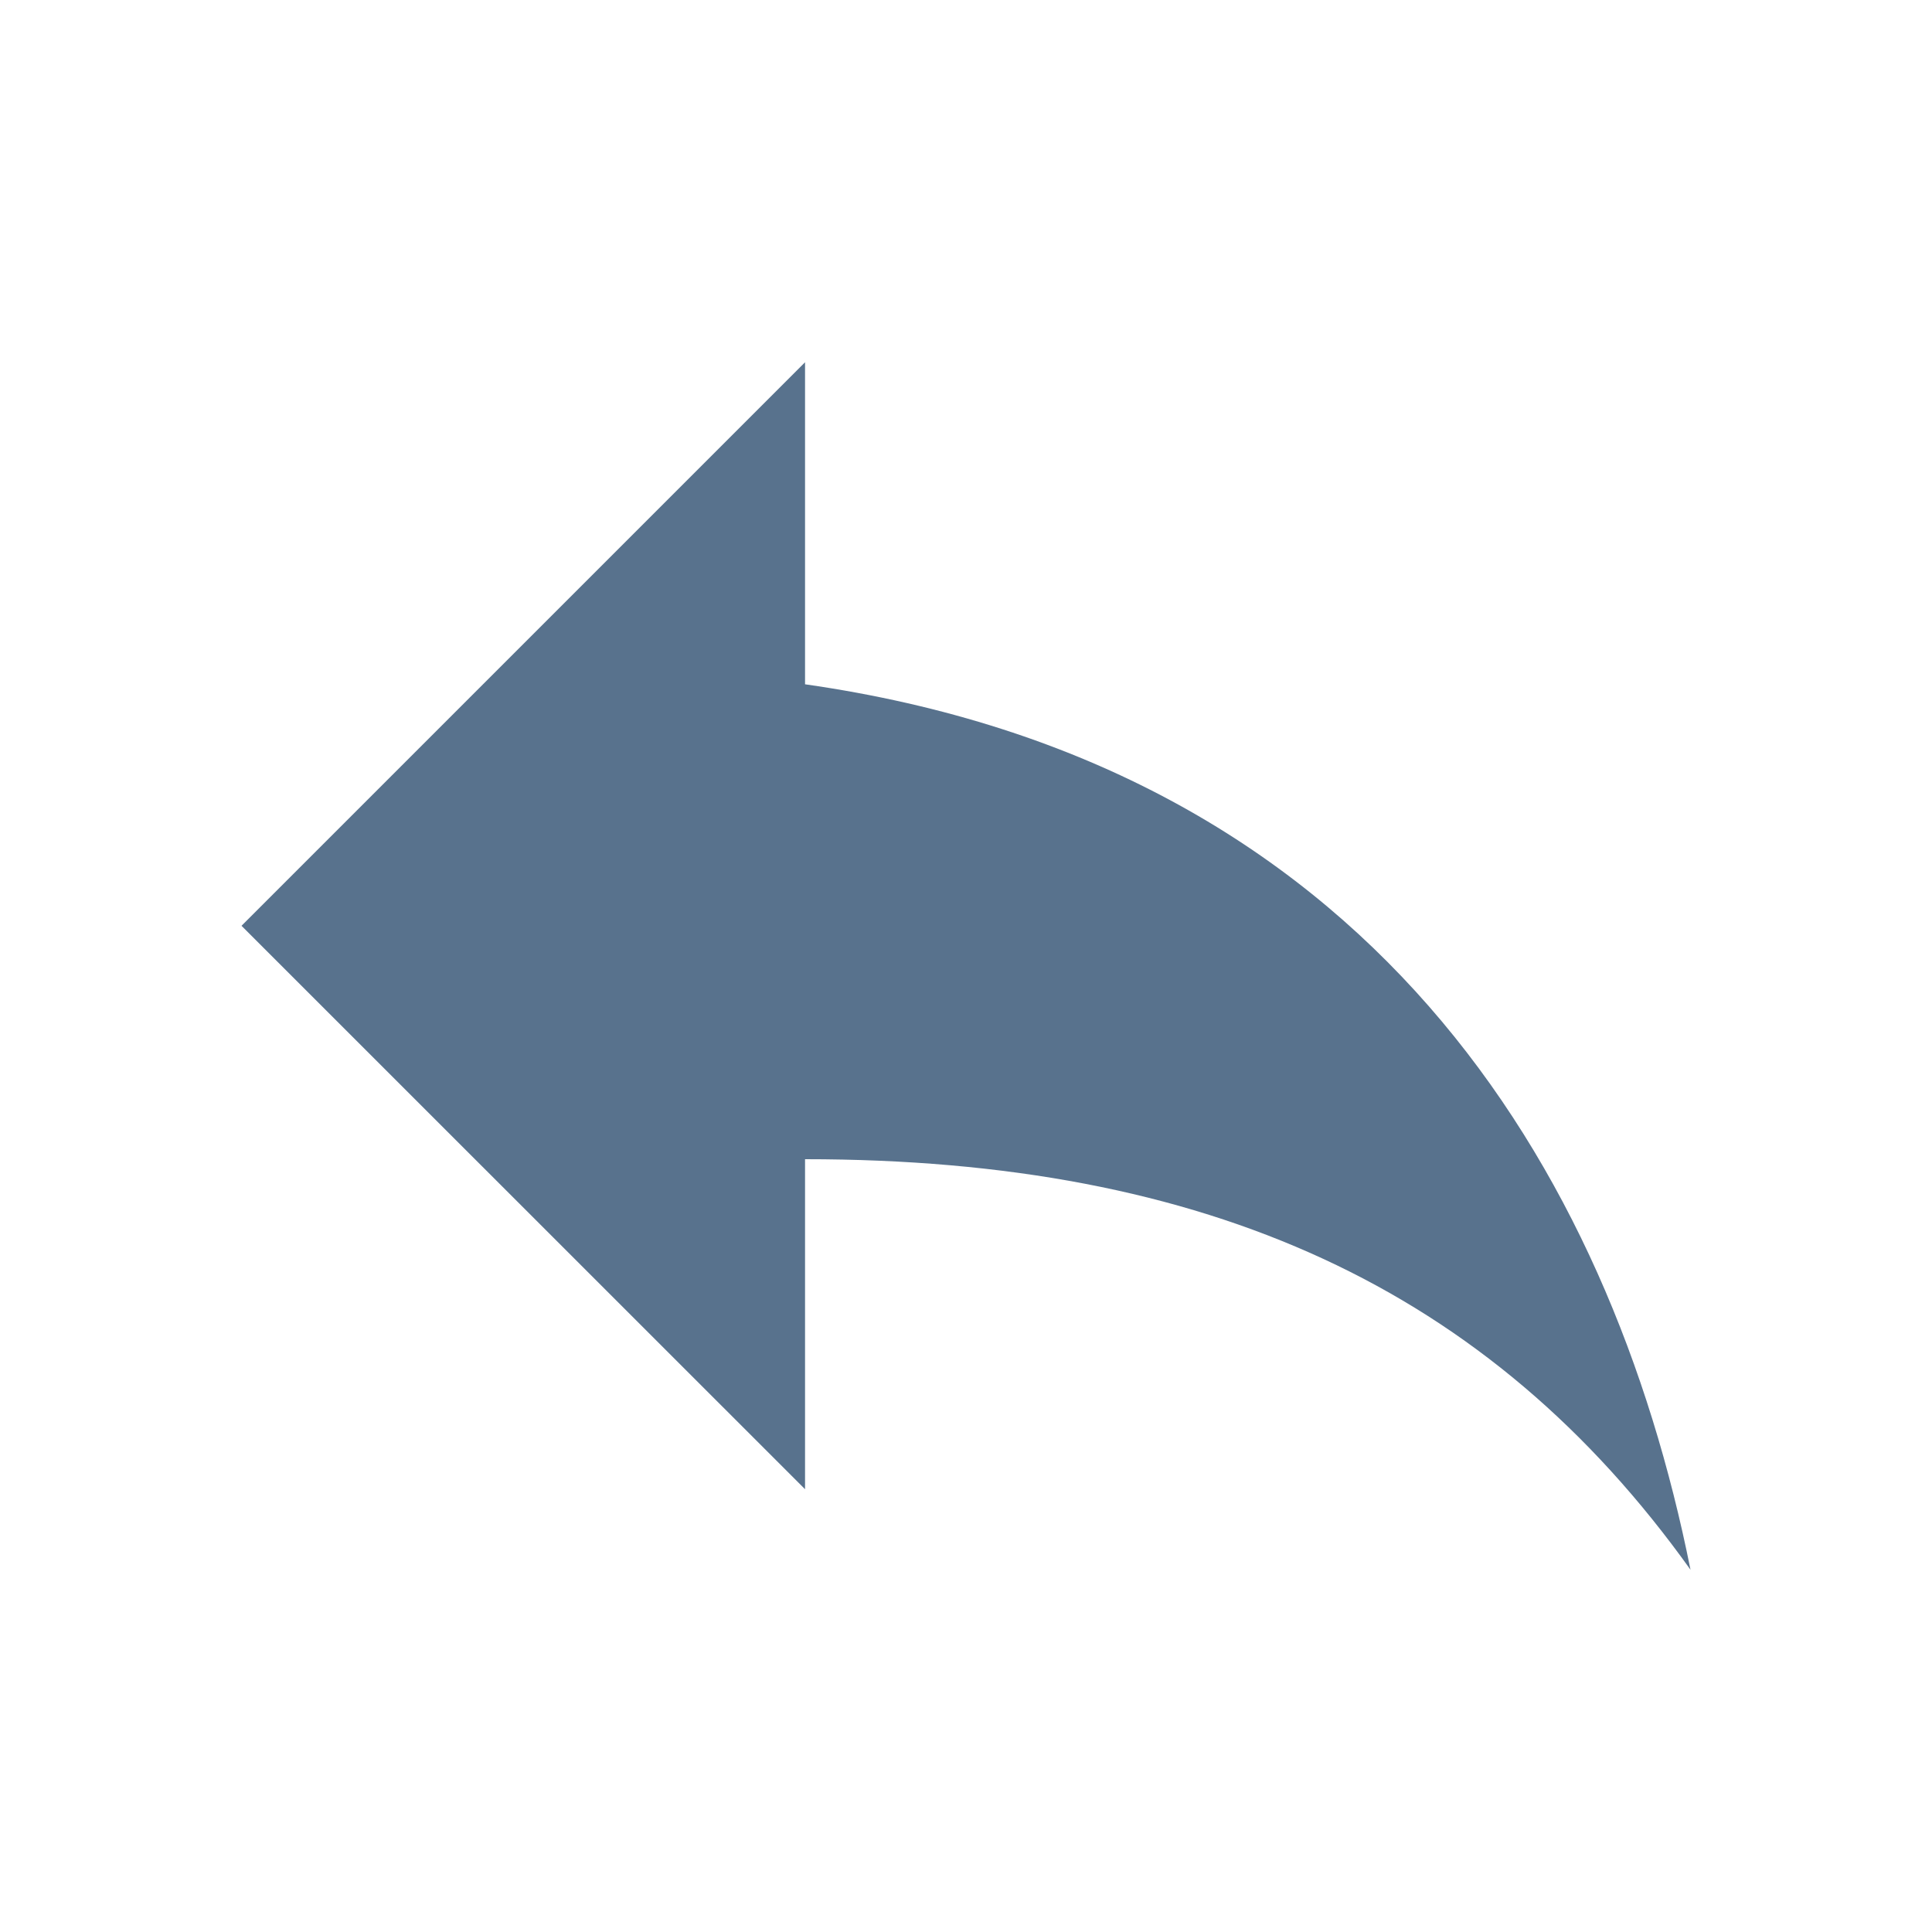
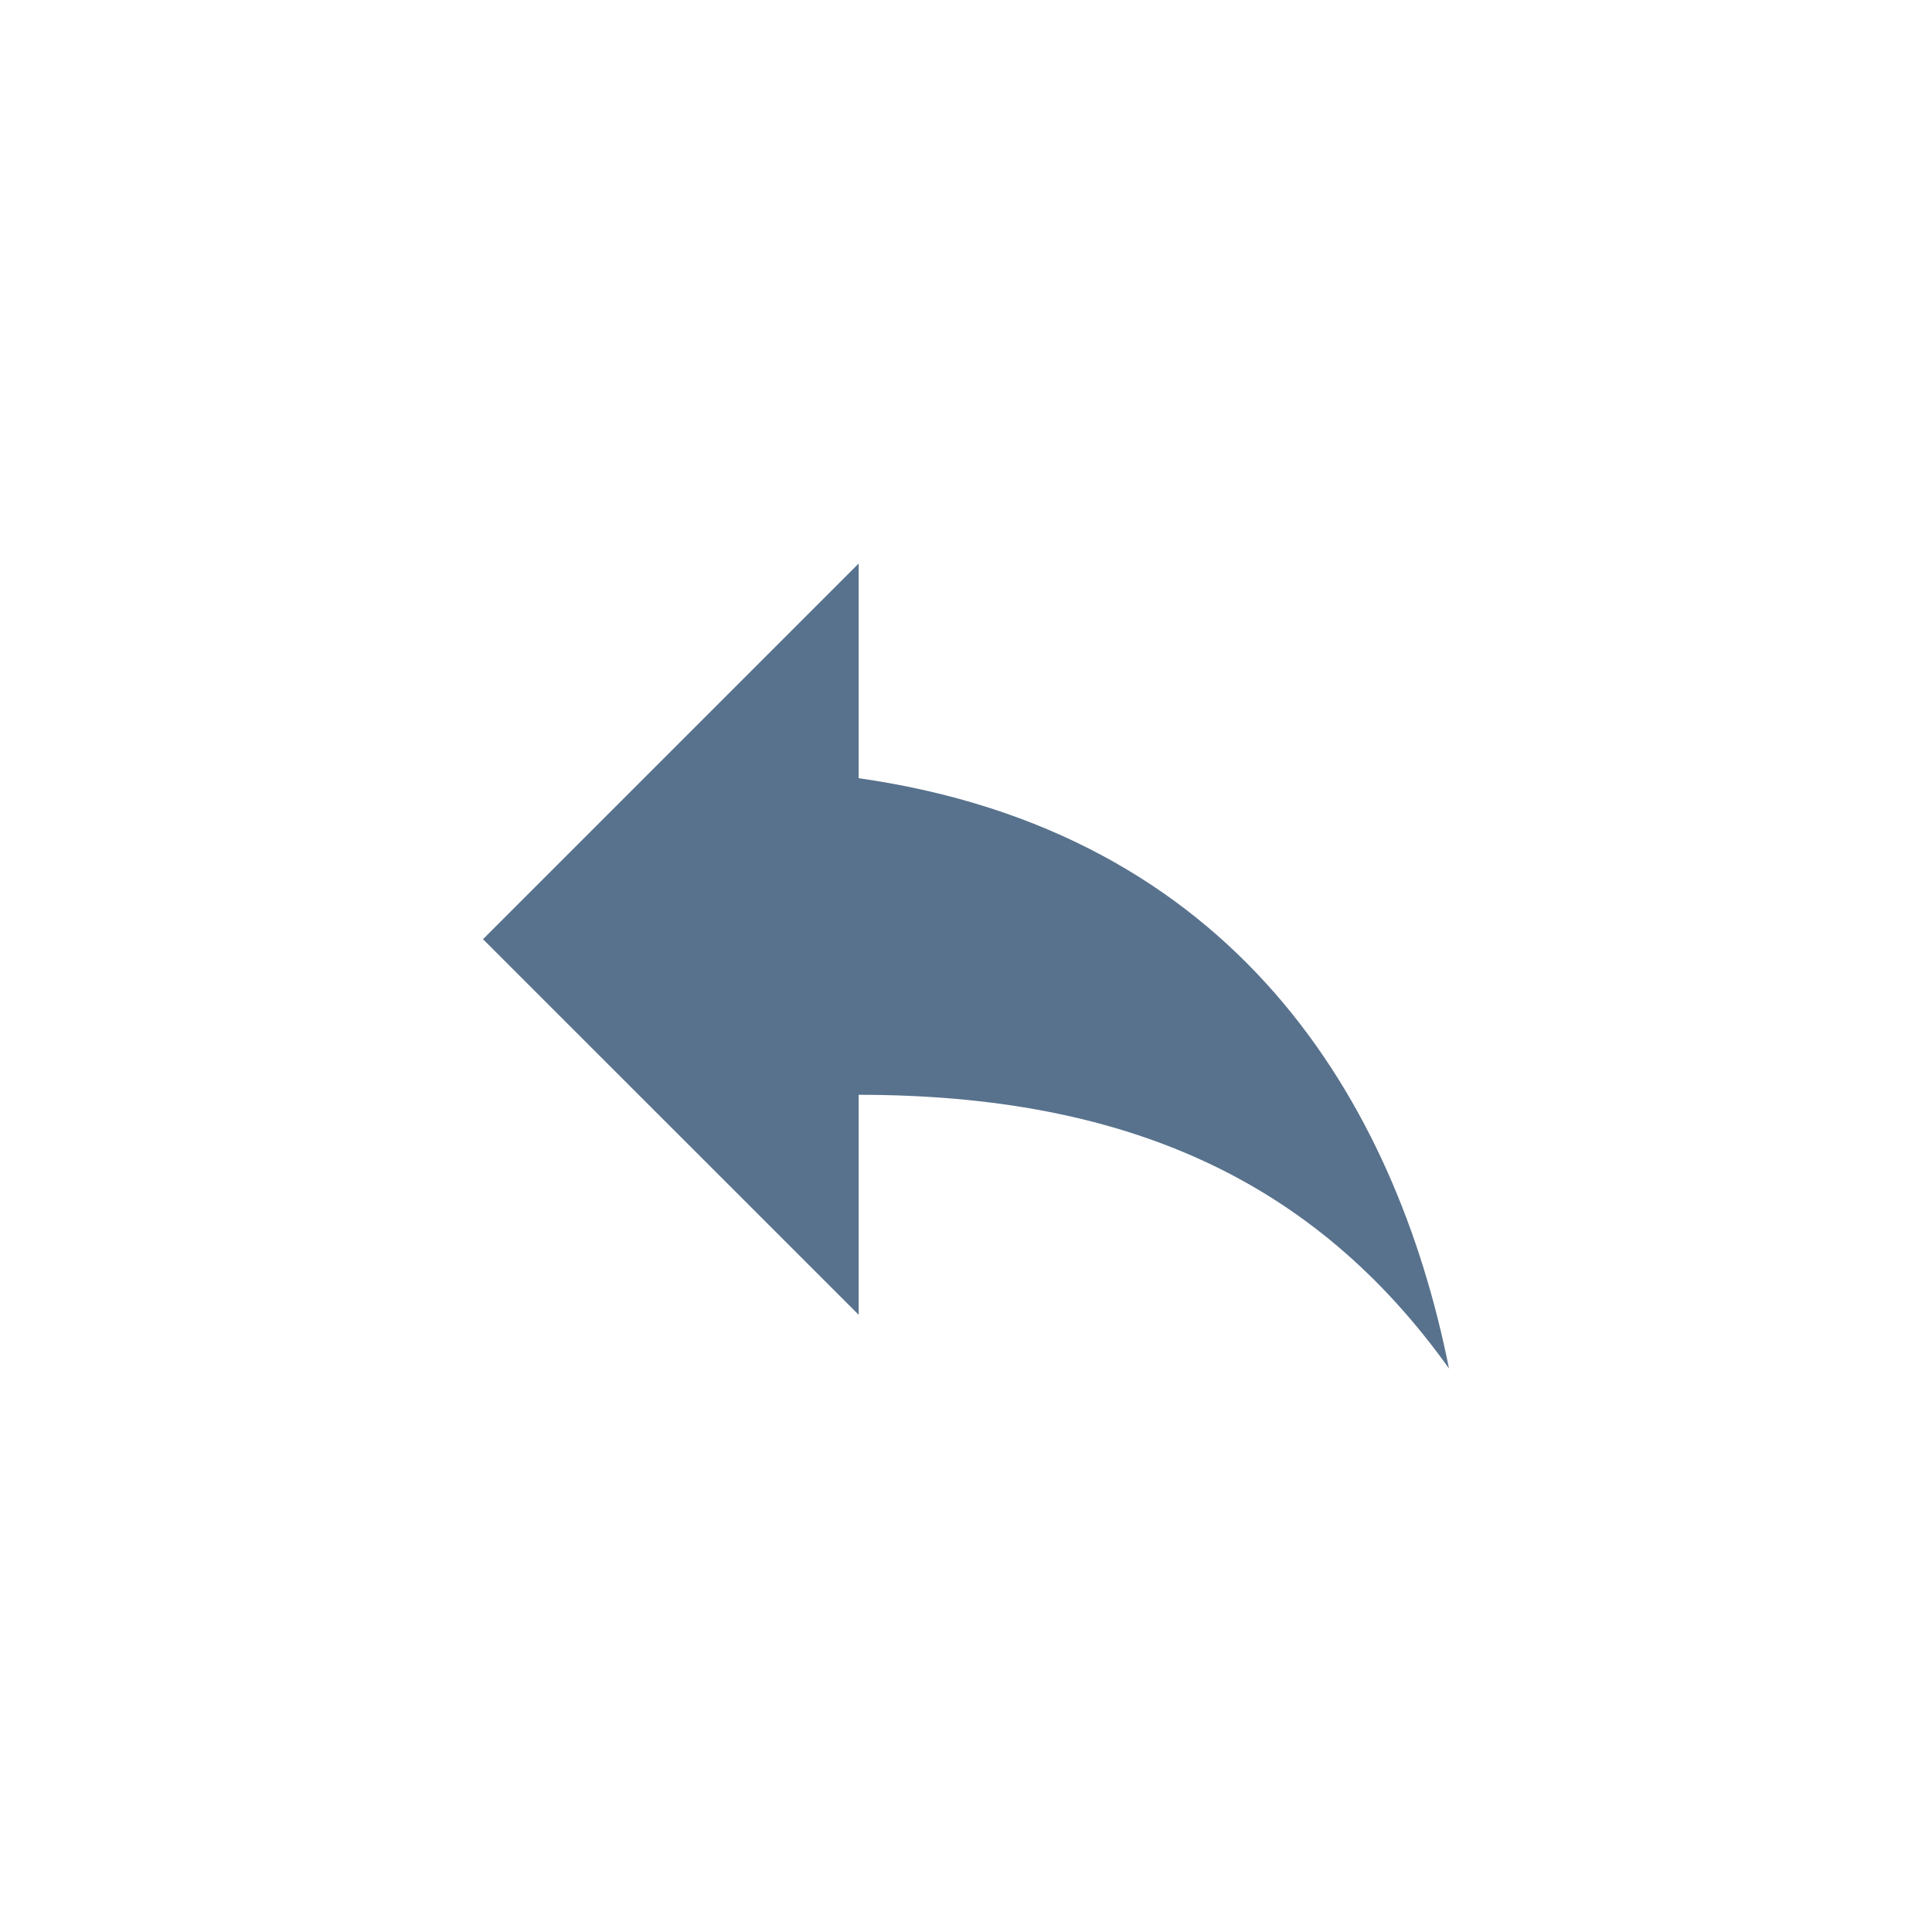
- <svg xmlns="http://www.w3.org/2000/svg" width="16" height="16" viewBox="0 0 16 16" fill="none">
-   <path d="M6.667 5.667V3L2 7.667L6.667 12.333V9.6C10 9.6 12.333 10.667 14 13C13.333 9.667 11.333 6.333 6.667 5.667Z" fill="#58728D" />
+ <svg xmlns="http://www.w3.org/2000/svg" width="24" height="24" viewBox="0 0 24 24" fill="none">
+   <path d="M10.667 9.667V7L6 11.667L10.667 16.333V13.6C14 13.6 16.333 14.667 18 17C17.333 13.667 15.333 10.333 10.667 9.667Z" fill="#58728D" />
</svg>
